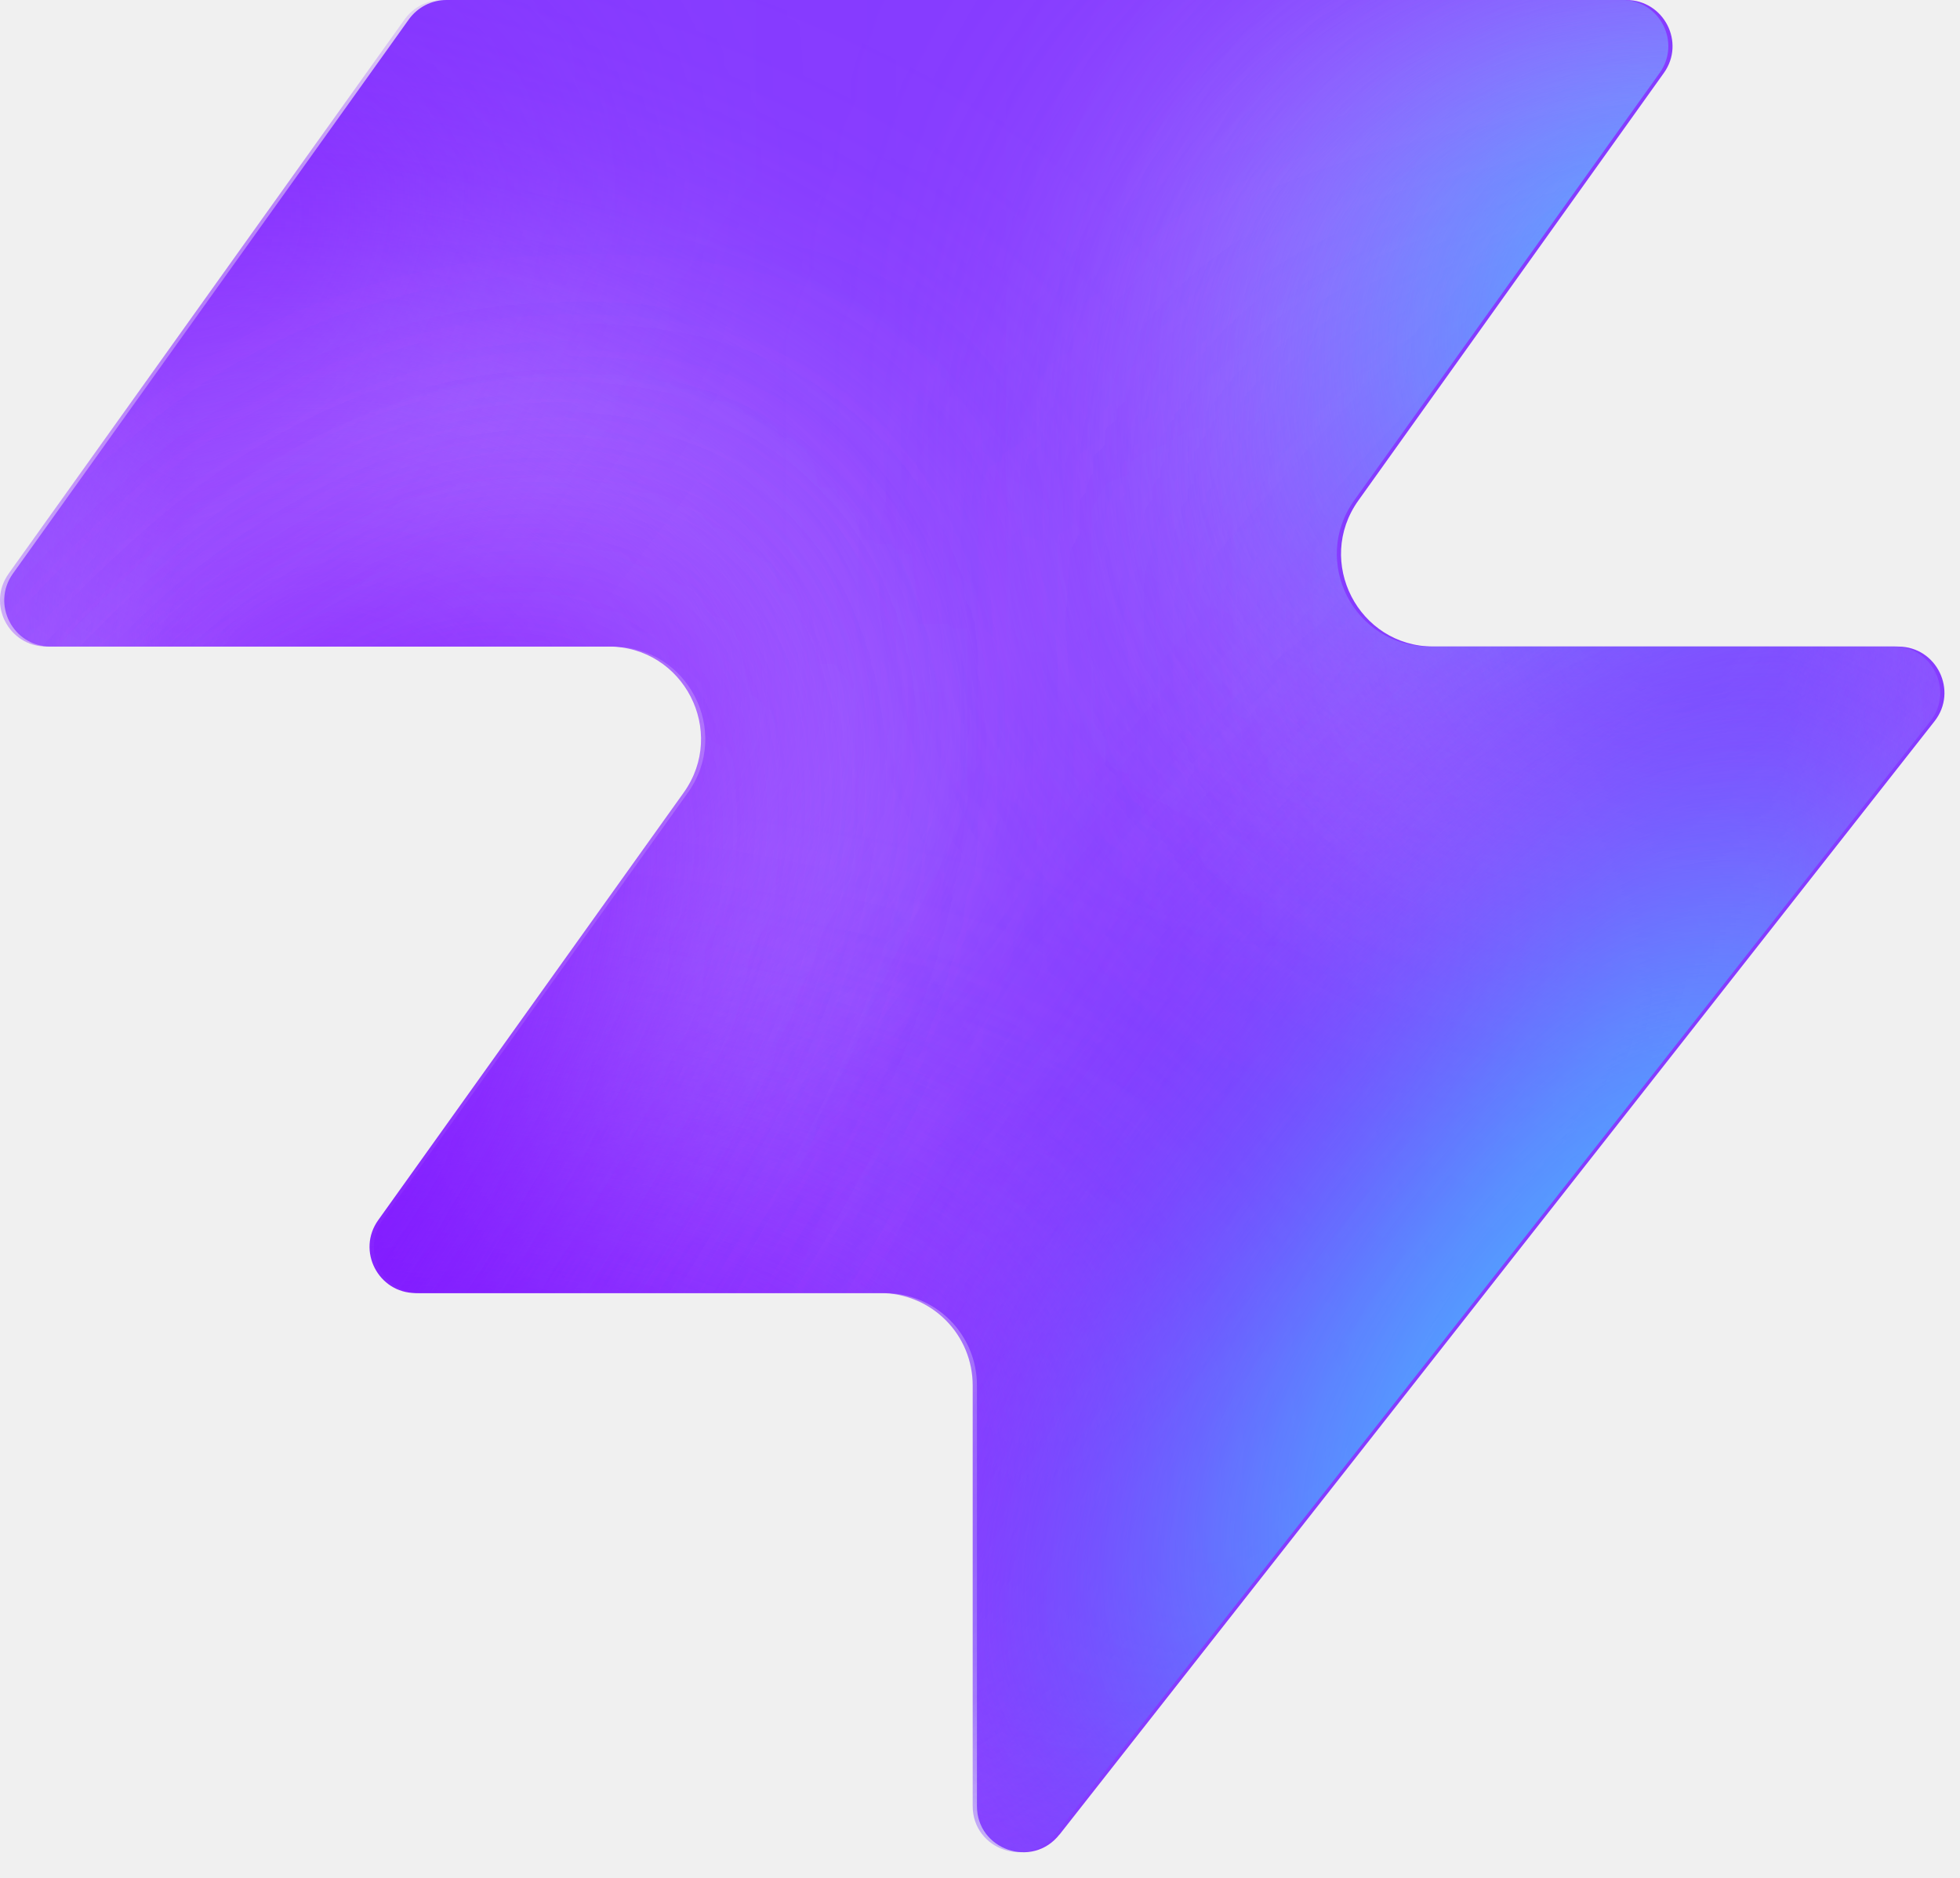
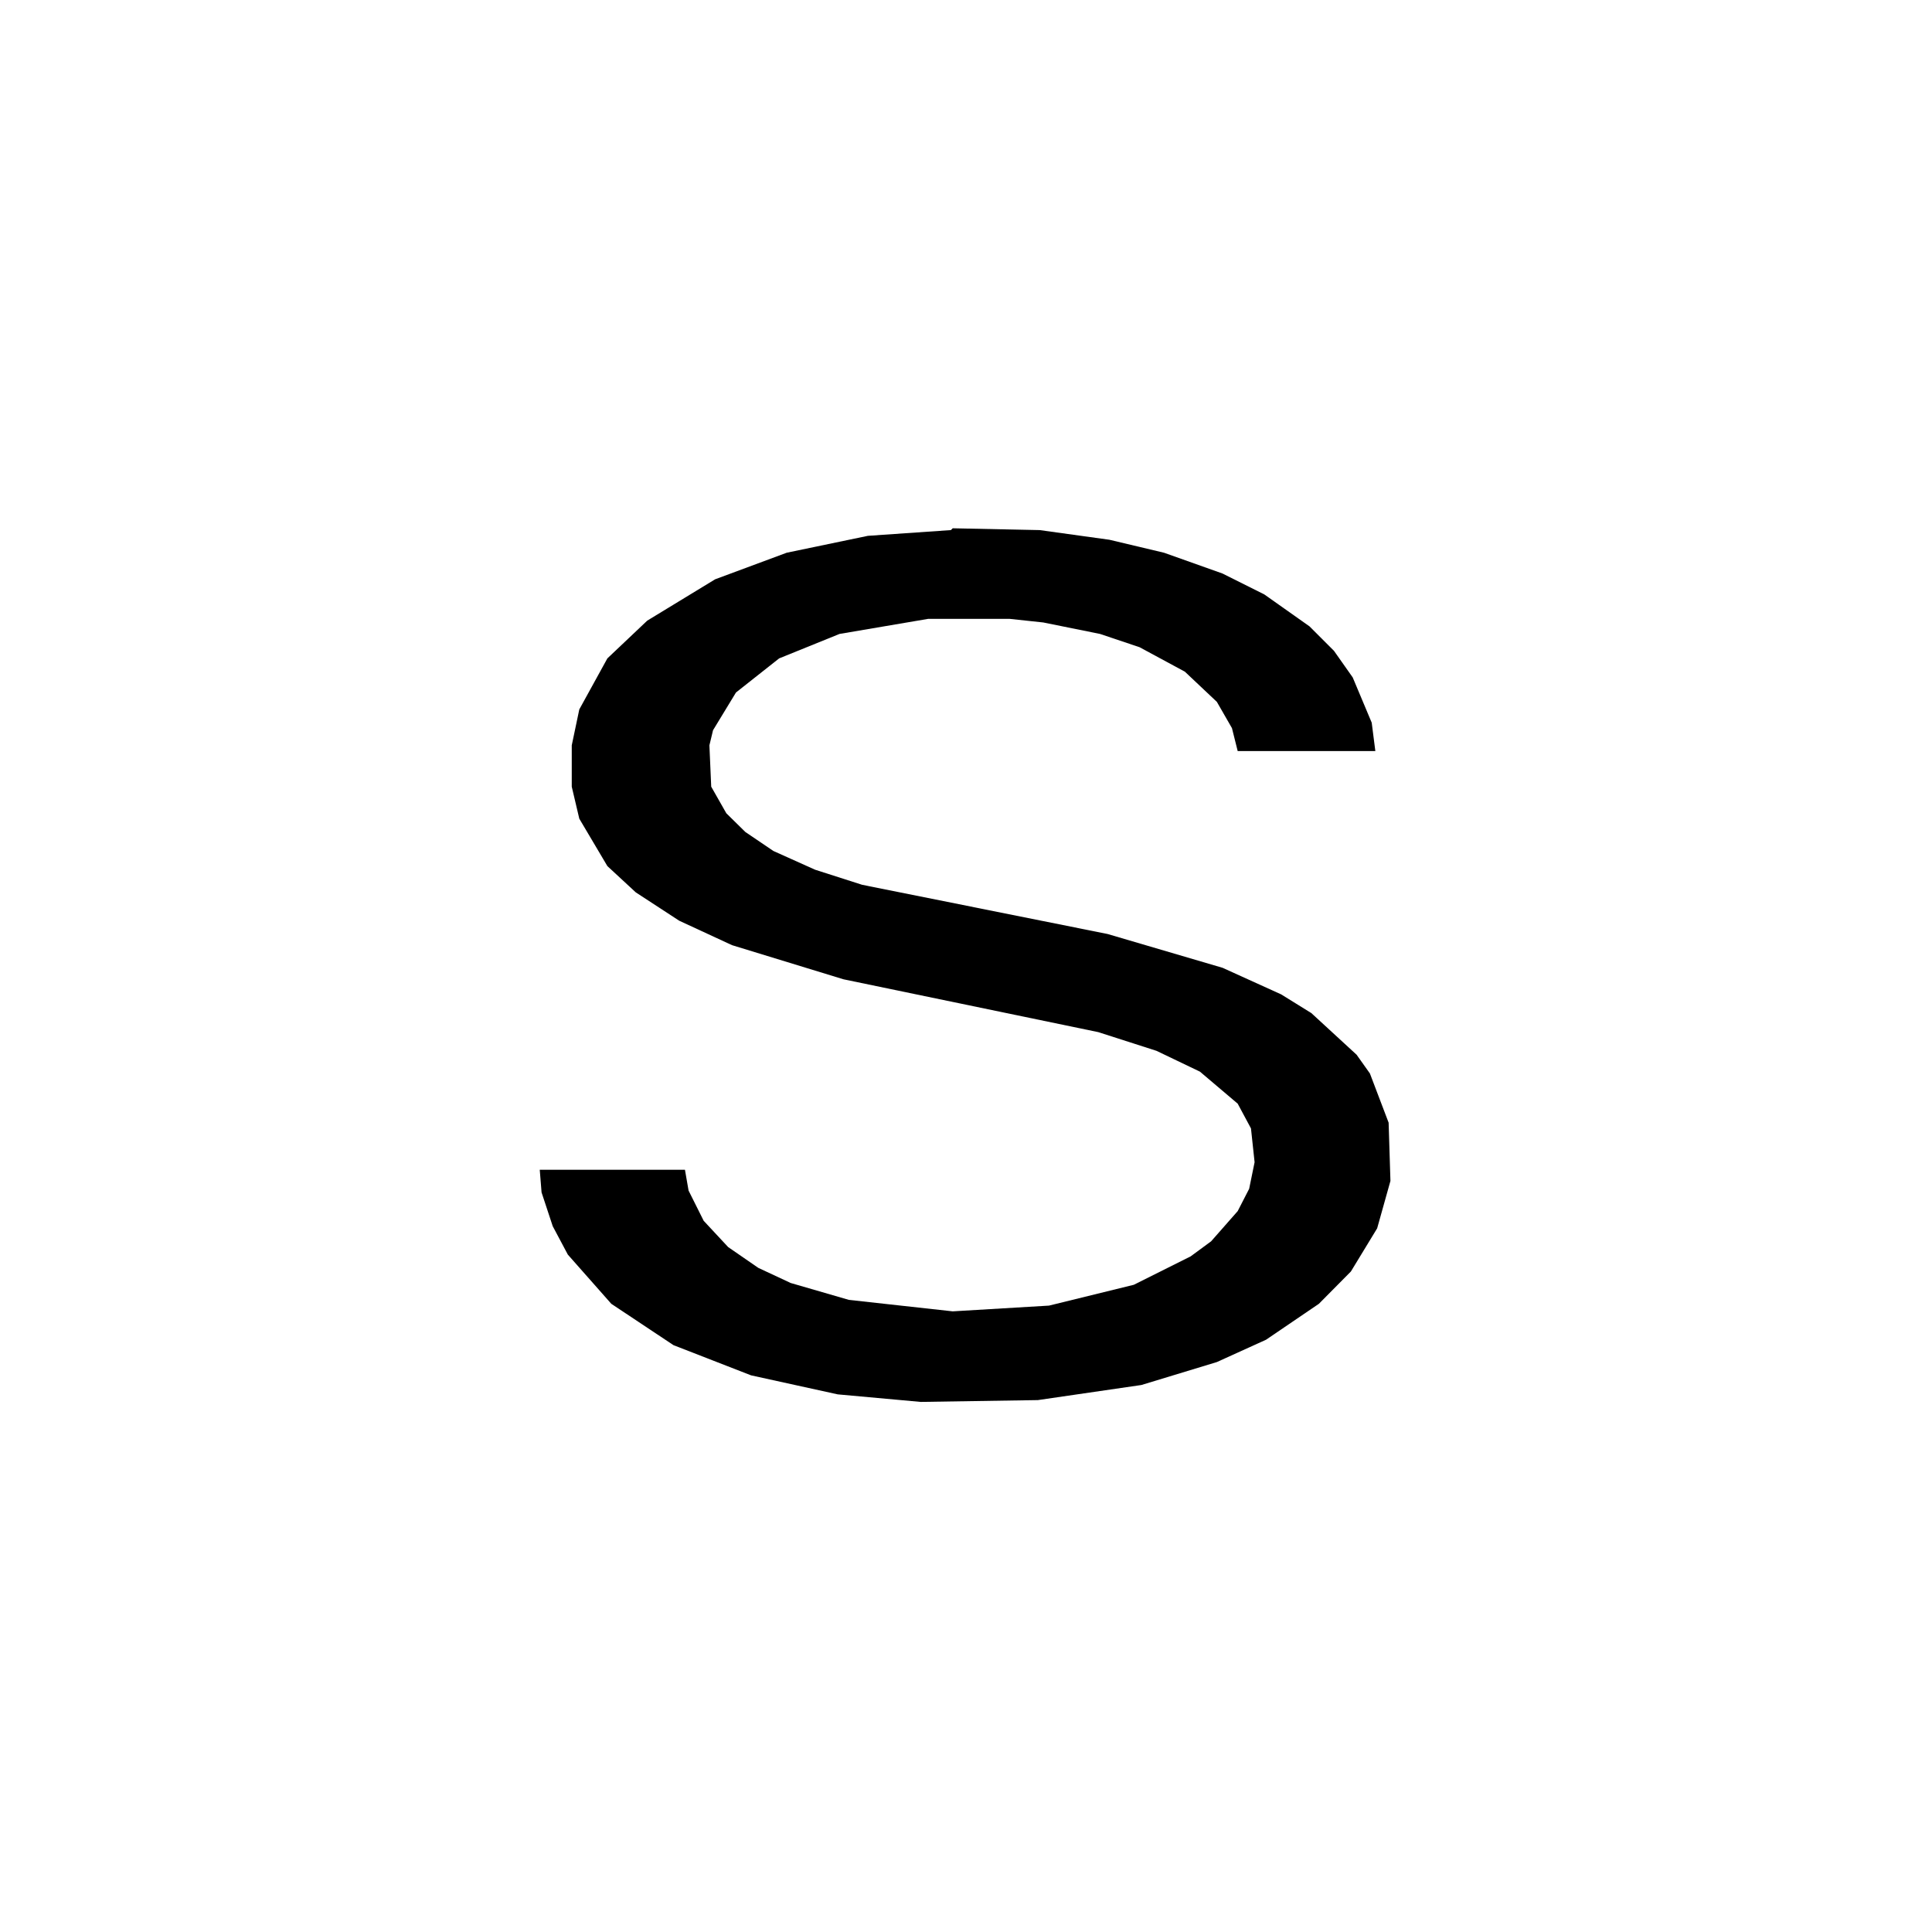
- <svg xmlns="http://www.w3.org/2000/svg" width="48" height="46" fill="none" viewBox="0 0 48 46">
-   <path fill="#863bff" d="M25.946 44.938c-.664.845-2.021.375-2.021-.698V33.937a2.26 2.26 0 0 0-2.262-2.262H10.287c-.92 0-1.456-1.04-.92-1.788l7.48-10.471c1.07-1.497 0-3.578-1.842-3.578H1.237c-.92 0-1.456-1.04-.92-1.788L10.013.474c.214-.297.556-.474.92-.474h28.894c.92 0 1.456 1.04.92 1.788l-7.48 10.471c-1.07 1.498 0 3.579 1.842 3.579h11.377c.943 0 1.473 1.088.89 1.83L25.947 44.94z" style="fill:#863bff;fill:color(display-p3 .525 .23 1);fill-opacity:1" />
-   <mask id="a" width="48" height="46" x="0" y="0" maskUnits="userSpaceOnUse" style="mask-type:alpha">
-     <path fill="#000" d="M25.842 44.938c-.664.844-2.021.375-2.021-.698V33.937a2.26 2.26 0 0 0-2.262-2.262H10.183c-.92 0-1.456-1.04-.92-1.788l7.48-10.471c1.07-1.498 0-3.579-1.842-3.579H1.133c-.92 0-1.456-1.04-.92-1.787L9.91.473c.214-.297.556-.474.92-.474h28.894c.92 0 1.456 1.04.92 1.788l-7.48 10.471c-1.07 1.498 0 3.578 1.842 3.578h11.377c.943 0 1.473 1.088.89 1.832L25.843 44.94z" style="fill:#000;fill-opacity:1" />
-   </mask>
-   <g mask="url(#a)">
-     <g filter="url(#b)">
-       <ellipse cx="5.508" cy="14.704" fill="#ede6ff" rx="5.508" ry="14.704" style="fill:#ede6ff;fill:color(display-p3 .927 .903 1);fill-opacity:1" transform="matrix(.00324 1 1 -.00324 -4.47 31.516)" />
-     </g>
-     <g filter="url(#c)">
-       <ellipse cx="10.399" cy="29.851" fill="#ede6ff" rx="10.399" ry="29.851" style="fill:#ede6ff;fill:color(display-p3 .927 .903 1);fill-opacity:1" transform="matrix(.00324 1 1 -.00324 -39.328 7.883)" />
-     </g>
-     <g filter="url(#d)">
-       <ellipse cx="5.508" cy="30.487" fill="#7e14ff" rx="5.508" ry="30.487" style="fill:#7e14ff;fill:color(display-p3 .492 .077 1);fill-opacity:1" transform="rotate(89.814 -25.913 -14.639)scale(1 -1)" />
-     </g>
-     <g filter="url(#e)">
-       <ellipse cx="5.508" cy="30.599" fill="#7e14ff" rx="5.508" ry="30.599" style="fill:#7e14ff;fill:color(display-p3 .492 .077 1);fill-opacity:1" transform="rotate(89.814 -32.644 -3.334)scale(1 -1)" />
-     </g>
-     <g filter="url(#f)">
-       <ellipse cx="5.508" cy="30.599" fill="#7e14ff" rx="5.508" ry="30.599" style="fill:#7e14ff;fill:color(display-p3 .492 .077 1);fill-opacity:1" transform="matrix(.00324 1 1 -.00324 -34.34 30.47)" />
-     </g>
-     <g filter="url(#g)">
-       <ellipse cx="14.072" cy="22.078" fill="#ede6ff" rx="14.072" ry="22.078" style="fill:#ede6ff;fill:color(display-p3 .927 .903 1);fill-opacity:1" transform="rotate(93.35 24.506 48.493)scale(-1 1)" />
-     </g>
-     <g filter="url(#h)">
-       <ellipse cx="3.47" cy="21.501" fill="#7e14ff" rx="3.47" ry="21.501" style="fill:#7e14ff;fill:color(display-p3 .492 .077 1);fill-opacity:1" transform="rotate(89.009 28.708 47.59)scale(-1 1)" />
-     </g>
-     <g filter="url(#i)">
-       <ellipse cx="3.47" cy="21.501" fill="#7e14ff" rx="3.47" ry="21.501" style="fill:#7e14ff;fill:color(display-p3 .492 .077 1);fill-opacity:1" transform="rotate(89.009 28.708 47.59)scale(-1 1)" />
-     </g>
-     <g filter="url(#j)">
-       <ellipse cx=".387" cy="8.972" fill="#7e14ff" rx="4.407" ry="29.108" style="fill:#7e14ff;fill:color(display-p3 .492 .077 1);fill-opacity:1" transform="rotate(39.51 .387 8.972)" />
-     </g>
-     <g filter="url(#k)">
-       <ellipse cx="47.523" cy="-6.092" fill="#7e14ff" rx="4.407" ry="29.108" style="fill:#7e14ff;fill:color(display-p3 .492 .077 1);fill-opacity:1" transform="rotate(37.892 47.523 -6.092)" />
-     </g>
-     <g filter="url(#l)">
-       <ellipse cx="41.412" cy="6.333" fill="#47bfff" rx="5.971" ry="9.665" style="fill:#47bfff;fill:color(display-p3 .28 .748 1);fill-opacity:1" transform="rotate(37.892 41.412 6.333)" />
-     </g>
-     <g filter="url(#m)">
-       <ellipse cx="-1.879" cy="38.332" fill="#7e14ff" rx="4.407" ry="29.108" style="fill:#7e14ff;fill:color(display-p3 .492 .077 1);fill-opacity:1" transform="rotate(37.892 -1.88 38.332)" />
-     </g>
-     <g filter="url(#n)">
-       <ellipse cx="-1.879" cy="38.332" fill="#7e14ff" rx="4.407" ry="29.108" style="fill:#7e14ff;fill:color(display-p3 .492 .077 1);fill-opacity:1" transform="rotate(37.892 -1.88 38.332)" />
-     </g>
-     <g filter="url(#o)">
-       <ellipse cx="35.651" cy="29.907" fill="#7e14ff" rx="4.407" ry="29.108" style="fill:#7e14ff;fill:color(display-p3 .492 .077 1);fill-opacity:1" transform="rotate(37.892 35.651 29.907)" />
-     </g>
-     <g filter="url(#p)">
-       <ellipse cx="38.418" cy="32.4" fill="#47bfff" rx="5.971" ry="15.297" style="fill:#47bfff;fill:color(display-p3 .28 .748 1);fill-opacity:1" transform="rotate(37.892 38.418 32.4)" />
-     </g>
-   </g>
-   <defs>
-     <filter id="b" width="60.045" height="41.654" x="-19.77" y="16.149" color-interpolation-filters="sRGB" filterUnits="userSpaceOnUse">
-       <feFlood flood-opacity="0" result="BackgroundImageFix" />
-       <feBlend in="SourceGraphic" in2="BackgroundImageFix" result="shape" />
-       <feGaussianBlur result="effect1_foregroundBlur_2002_17158" stdDeviation="7.659" />
-     </filter>
-     <filter id="c" width="90.34" height="51.437" x="-54.613" y="-7.533" color-interpolation-filters="sRGB" filterUnits="userSpaceOnUse">
-       <feFlood flood-opacity="0" result="BackgroundImageFix" />
-       <feBlend in="SourceGraphic" in2="BackgroundImageFix" result="shape" />
-       <feGaussianBlur result="effect1_foregroundBlur_2002_17158" stdDeviation="7.659" />
-     </filter>
-     <filter id="d" width="79.355" height="29.4" x="-49.64" y="2.03" color-interpolation-filters="sRGB" filterUnits="userSpaceOnUse">
-       <feFlood flood-opacity="0" result="BackgroundImageFix" />
-       <feBlend in="SourceGraphic" in2="BackgroundImageFix" result="shape" />
-       <feGaussianBlur result="effect1_foregroundBlur_2002_17158" stdDeviation="4.596" />
-     </filter>
-     <filter id="e" width="79.579" height="29.4" x="-45.045" y="20.029" color-interpolation-filters="sRGB" filterUnits="userSpaceOnUse">
-       <feFlood flood-opacity="0" result="BackgroundImageFix" />
-       <feBlend in="SourceGraphic" in2="BackgroundImageFix" result="shape" />
-       <feGaussianBlur result="effect1_foregroundBlur_2002_17158" stdDeviation="4.596" />
-     </filter>
-     <filter id="f" width="79.579" height="29.4" x="-43.513" y="21.178" color-interpolation-filters="sRGB" filterUnits="userSpaceOnUse">
-       <feFlood flood-opacity="0" result="BackgroundImageFix" />
-       <feBlend in="SourceGraphic" in2="BackgroundImageFix" result="shape" />
-       <feGaussianBlur result="effect1_foregroundBlur_2002_17158" stdDeviation="4.596" />
-     </filter>
-     <filter id="g" width="74.749" height="58.852" x="15.756" y="-17.901" color-interpolation-filters="sRGB" filterUnits="userSpaceOnUse">
-       <feFlood flood-opacity="0" result="BackgroundImageFix" />
-       <feBlend in="SourceGraphic" in2="BackgroundImageFix" result="shape" />
-       <feGaussianBlur result="effect1_foregroundBlur_2002_17158" stdDeviation="7.659" />
-     </filter>
-     <filter id="h" width="61.377" height="25.362" x="23.548" y="2.284" color-interpolation-filters="sRGB" filterUnits="userSpaceOnUse">
-       <feFlood flood-opacity="0" result="BackgroundImageFix" />
-       <feBlend in="SourceGraphic" in2="BackgroundImageFix" result="shape" />
-       <feGaussianBlur result="effect1_foregroundBlur_2002_17158" stdDeviation="4.596" />
-     </filter>
-     <filter id="i" width="61.377" height="25.362" x="23.548" y="2.284" color-interpolation-filters="sRGB" filterUnits="userSpaceOnUse">
-       <feFlood flood-opacity="0" result="BackgroundImageFix" />
-       <feBlend in="SourceGraphic" in2="BackgroundImageFix" result="shape" />
-       <feGaussianBlur result="effect1_foregroundBlur_2002_17158" stdDeviation="4.596" />
-     </filter>
-     <filter id="j" width="56.045" height="63.649" x="-27.636" y="-22.853" color-interpolation-filters="sRGB" filterUnits="userSpaceOnUse">
-       <feFlood flood-opacity="0" result="BackgroundImageFix" />
-       <feBlend in="SourceGraphic" in2="BackgroundImageFix" result="shape" />
-       <feGaussianBlur result="effect1_foregroundBlur_2002_17158" stdDeviation="4.596" />
-     </filter>
-     <filter id="k" width="54.814" height="64.646" x="20.116" y="-38.415" color-interpolation-filters="sRGB" filterUnits="userSpaceOnUse">
-       <feFlood flood-opacity="0" result="BackgroundImageFix" />
-       <feBlend in="SourceGraphic" in2="BackgroundImageFix" result="shape" />
-       <feGaussianBlur result="effect1_foregroundBlur_2002_17158" stdDeviation="4.596" />
-     </filter>
-     <filter id="l" width="33.541" height="35.313" x="24.641" y="-11.323" color-interpolation-filters="sRGB" filterUnits="userSpaceOnUse">
-       <feFlood flood-opacity="0" result="BackgroundImageFix" />
-       <feBlend in="SourceGraphic" in2="BackgroundImageFix" result="shape" />
-       <feGaussianBlur result="effect1_foregroundBlur_2002_17158" stdDeviation="4.596" />
-     </filter>
-     <filter id="m" width="54.814" height="64.646" x="-29.286" y="6.009" color-interpolation-filters="sRGB" filterUnits="userSpaceOnUse">
-       <feFlood flood-opacity="0" result="BackgroundImageFix" />
-       <feBlend in="SourceGraphic" in2="BackgroundImageFix" result="shape" />
-       <feGaussianBlur result="effect1_foregroundBlur_2002_17158" stdDeviation="4.596" />
-     </filter>
-     <filter id="n" width="54.814" height="64.646" x="-29.286" y="6.009" color-interpolation-filters="sRGB" filterUnits="userSpaceOnUse">
-       <feFlood flood-opacity="0" result="BackgroundImageFix" />
-       <feBlend in="SourceGraphic" in2="BackgroundImageFix" result="shape" />
-       <feGaussianBlur result="effect1_foregroundBlur_2002_17158" stdDeviation="4.596" />
-     </filter>
-     <filter id="o" width="54.814" height="64.646" x="8.244" y="-2.416" color-interpolation-filters="sRGB" filterUnits="userSpaceOnUse">
-       <feFlood flood-opacity="0" result="BackgroundImageFix" />
-       <feBlend in="SourceGraphic" in2="BackgroundImageFix" result="shape" />
-       <feGaussianBlur result="effect1_foregroundBlur_2002_17158" stdDeviation="4.596" />
-     </filter>
-     <filter id="p" width="39.409" height="43.623" x="18.713" y="10.588" color-interpolation-filters="sRGB" filterUnits="userSpaceOnUse">
-       <feFlood flood-opacity="0" result="BackgroundImageFix" />
-       <feBlend in="SourceGraphic" in2="BackgroundImageFix" result="shape" />
-       <feGaussianBlur result="effect1_foregroundBlur_2002_17158" stdDeviation="4.596" />
-     </filter>
-   </defs>
+ <svg xmlns="http://www.w3.org/2000/svg" viewBox="0 0 64 64">
+   <rect width="64" height="64" fill="#fff" />
+   <path fill="#000" d="M31.56 17.50 L34.44 17.56 L36.75 17.88 L38.56 18.31 L40.50 19.00 L41.88 19.69 L43.38 20.75 L44.19 21.56 L44.81 22.44 L45.44 23.94 L45.56 24.88 L41.00 24.88 L40.81 24.12 L40.31 23.25 L39.25 22.25 L37.75 21.44 L36.44 21.00 L34.56 20.62 L33.44 20.50 L30.75 20.50 L27.81 21.00 L25.81 21.81 L24.38 22.94 L23.62 24.19 L23.50 24.69 L23.56 26.06 L24.06 26.94 L24.69 27.56 L25.62 28.19 L27.00 28.81 L28.56 29.31 L36.69 30.94 L40.50 32.06 L42.44 32.94 L43.44 33.56 L44.94 34.94 L45.38 35.56 L46.00 37.19 L46.06 39.12 L45.62 40.69 L44.75 42.12 L43.69 43.19 L41.94 44.38 L40.31 45.12 L37.81 45.88 L34.38 46.38 L30.50 46.44 L27.75 46.19 L24.88 45.56 L22.31 44.56 L20.25 43.19 L18.81 41.56 L18.31 40.62 L17.94 39.50 L17.88 38.75 L22.69 38.75 L22.81 39.44 L23.31 40.44 L24.12 41.31 L25.12 42.00 L26.19 42.50 L28.12 43.06 L31.56 43.44 L34.75 43.25 L37.56 42.56 L39.44 41.62 L40.12 41.12 L41.00 40.12 L41.38 39.38 L41.56 38.50 L41.44 37.38 L41.00 36.56 L39.75 35.50 L38.31 34.81 L36.38 34.19 L27.94 32.44 L24.25 31.31 L22.50 30.50 L21.06 29.56 L20.12 28.69 L19.19 27.12 L18.94 26.06 L18.94 24.69 L19.19 23.50 L20.12 21.81 L21.44 20.56 L23.69 19.19 L26.06 18.31 L28.75 17.75 L31.50 17.56 Z" />
</svg>
